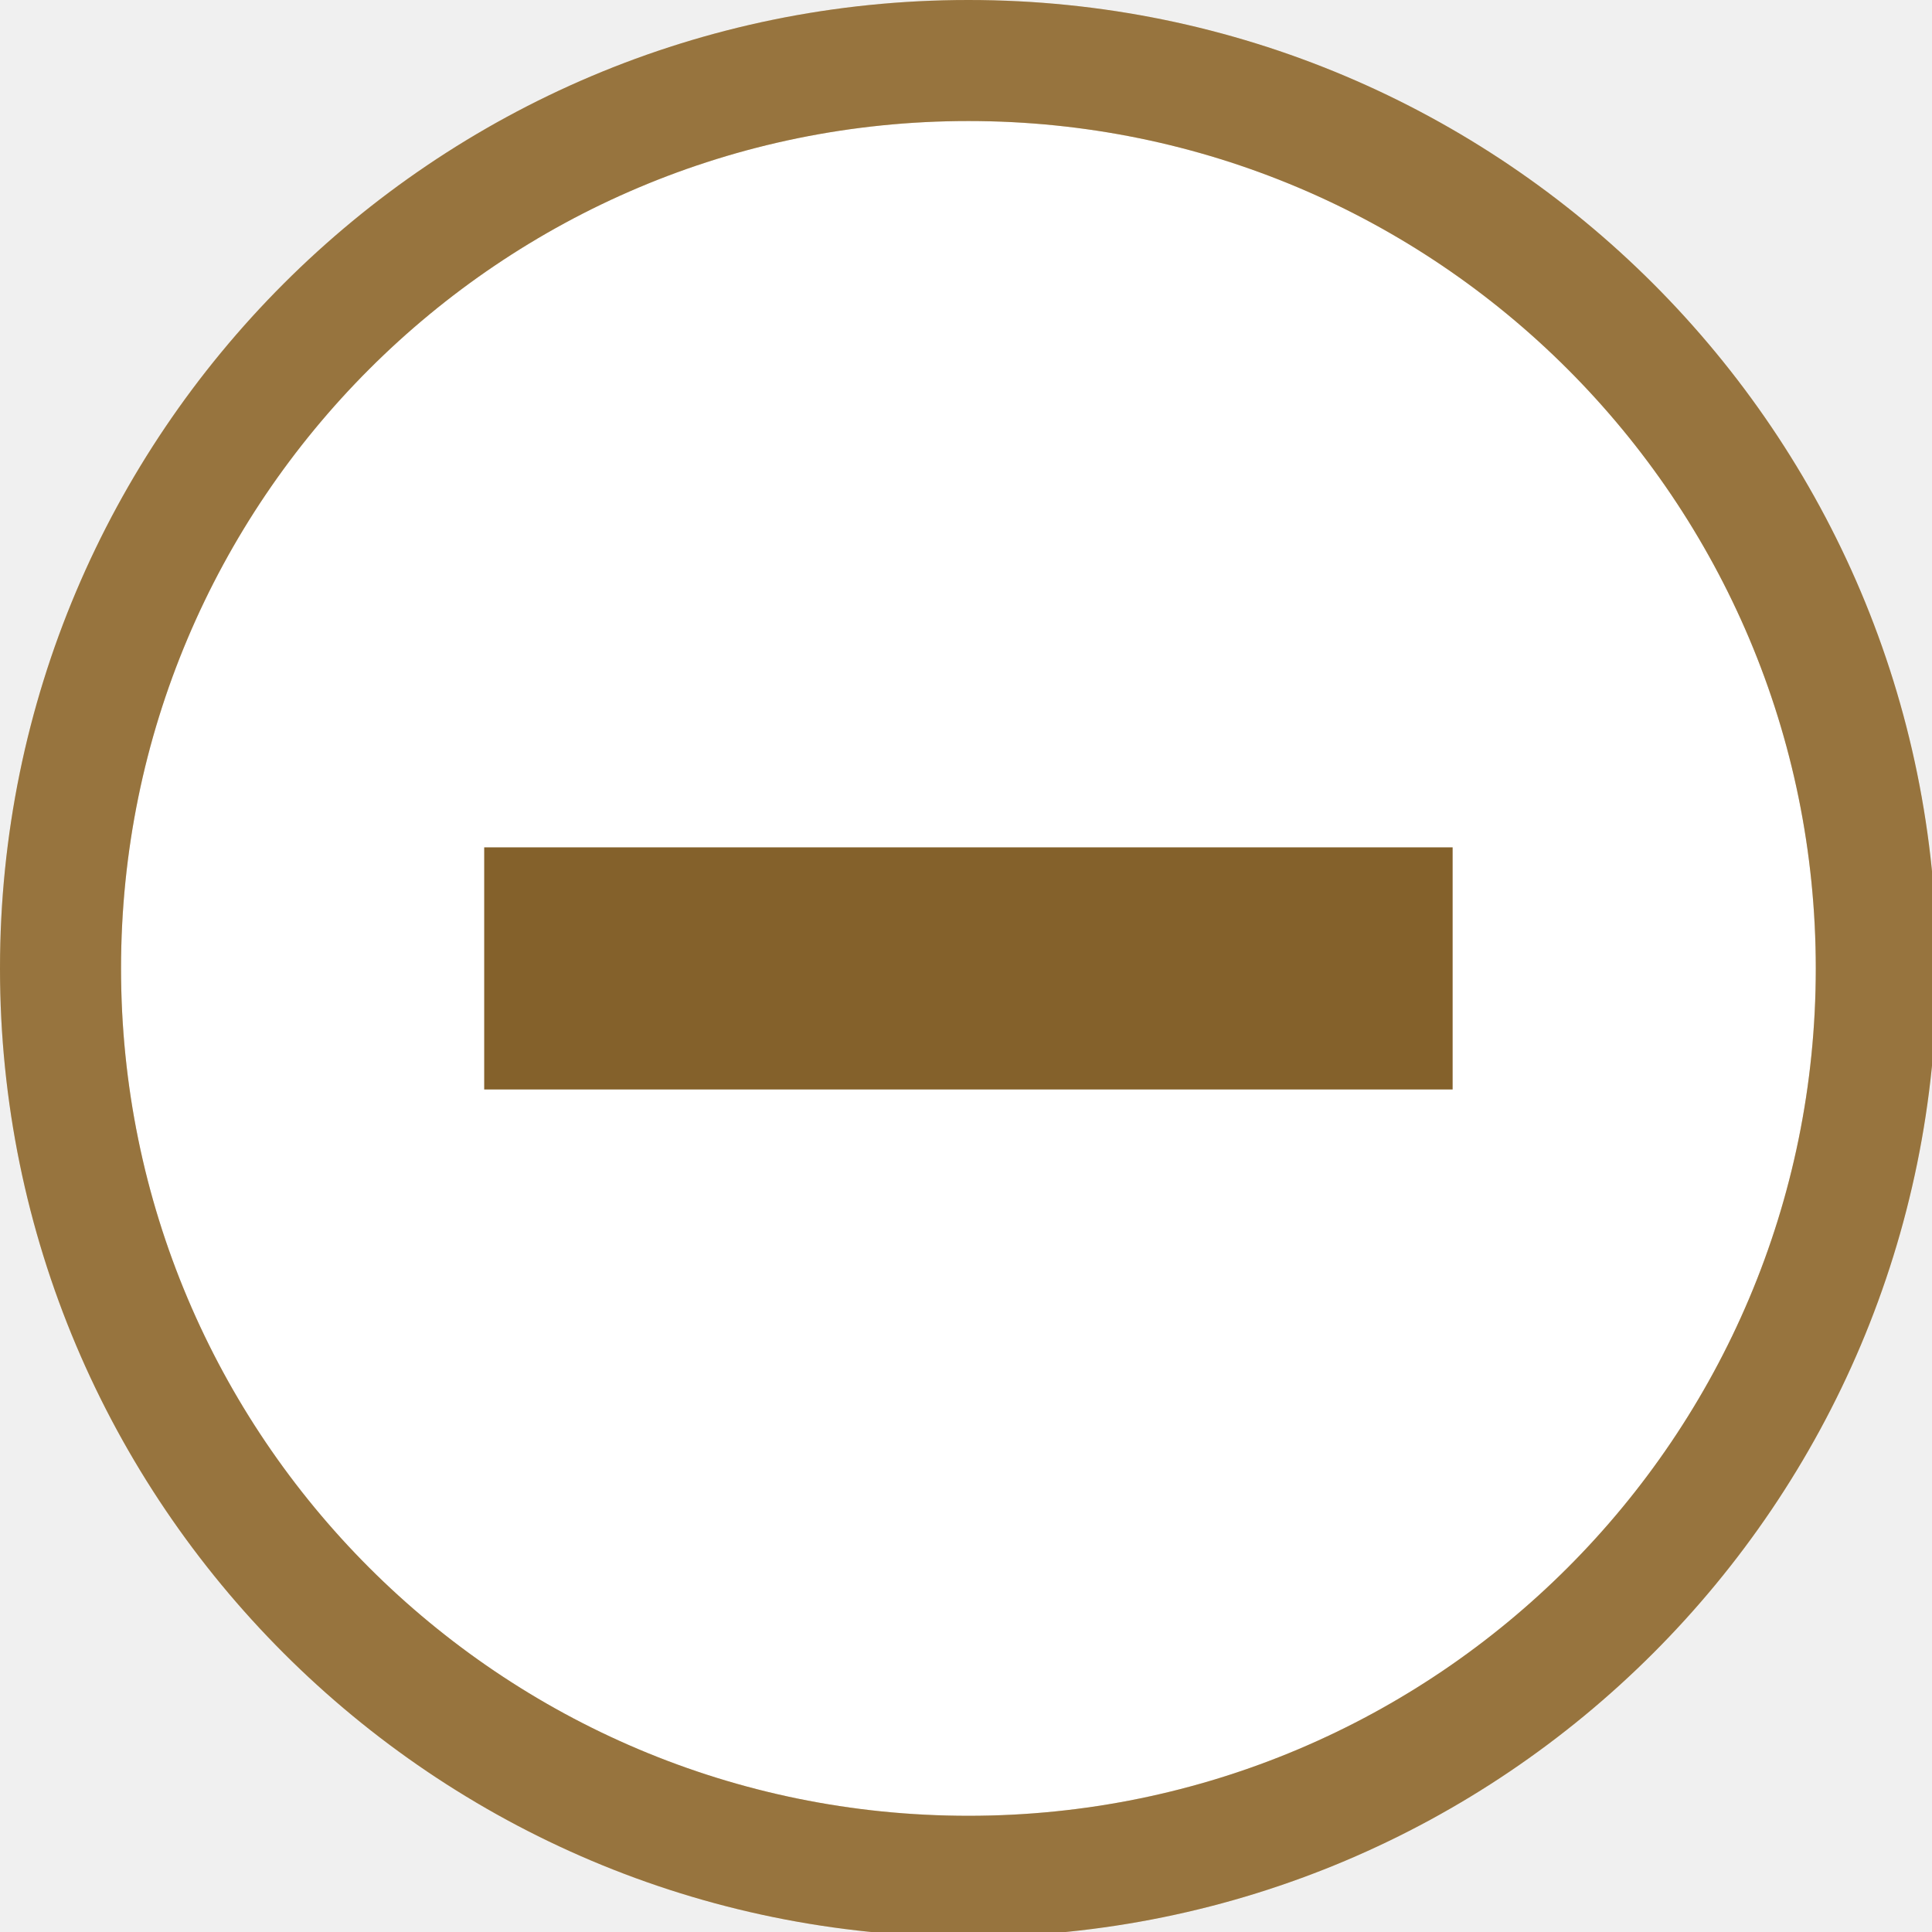
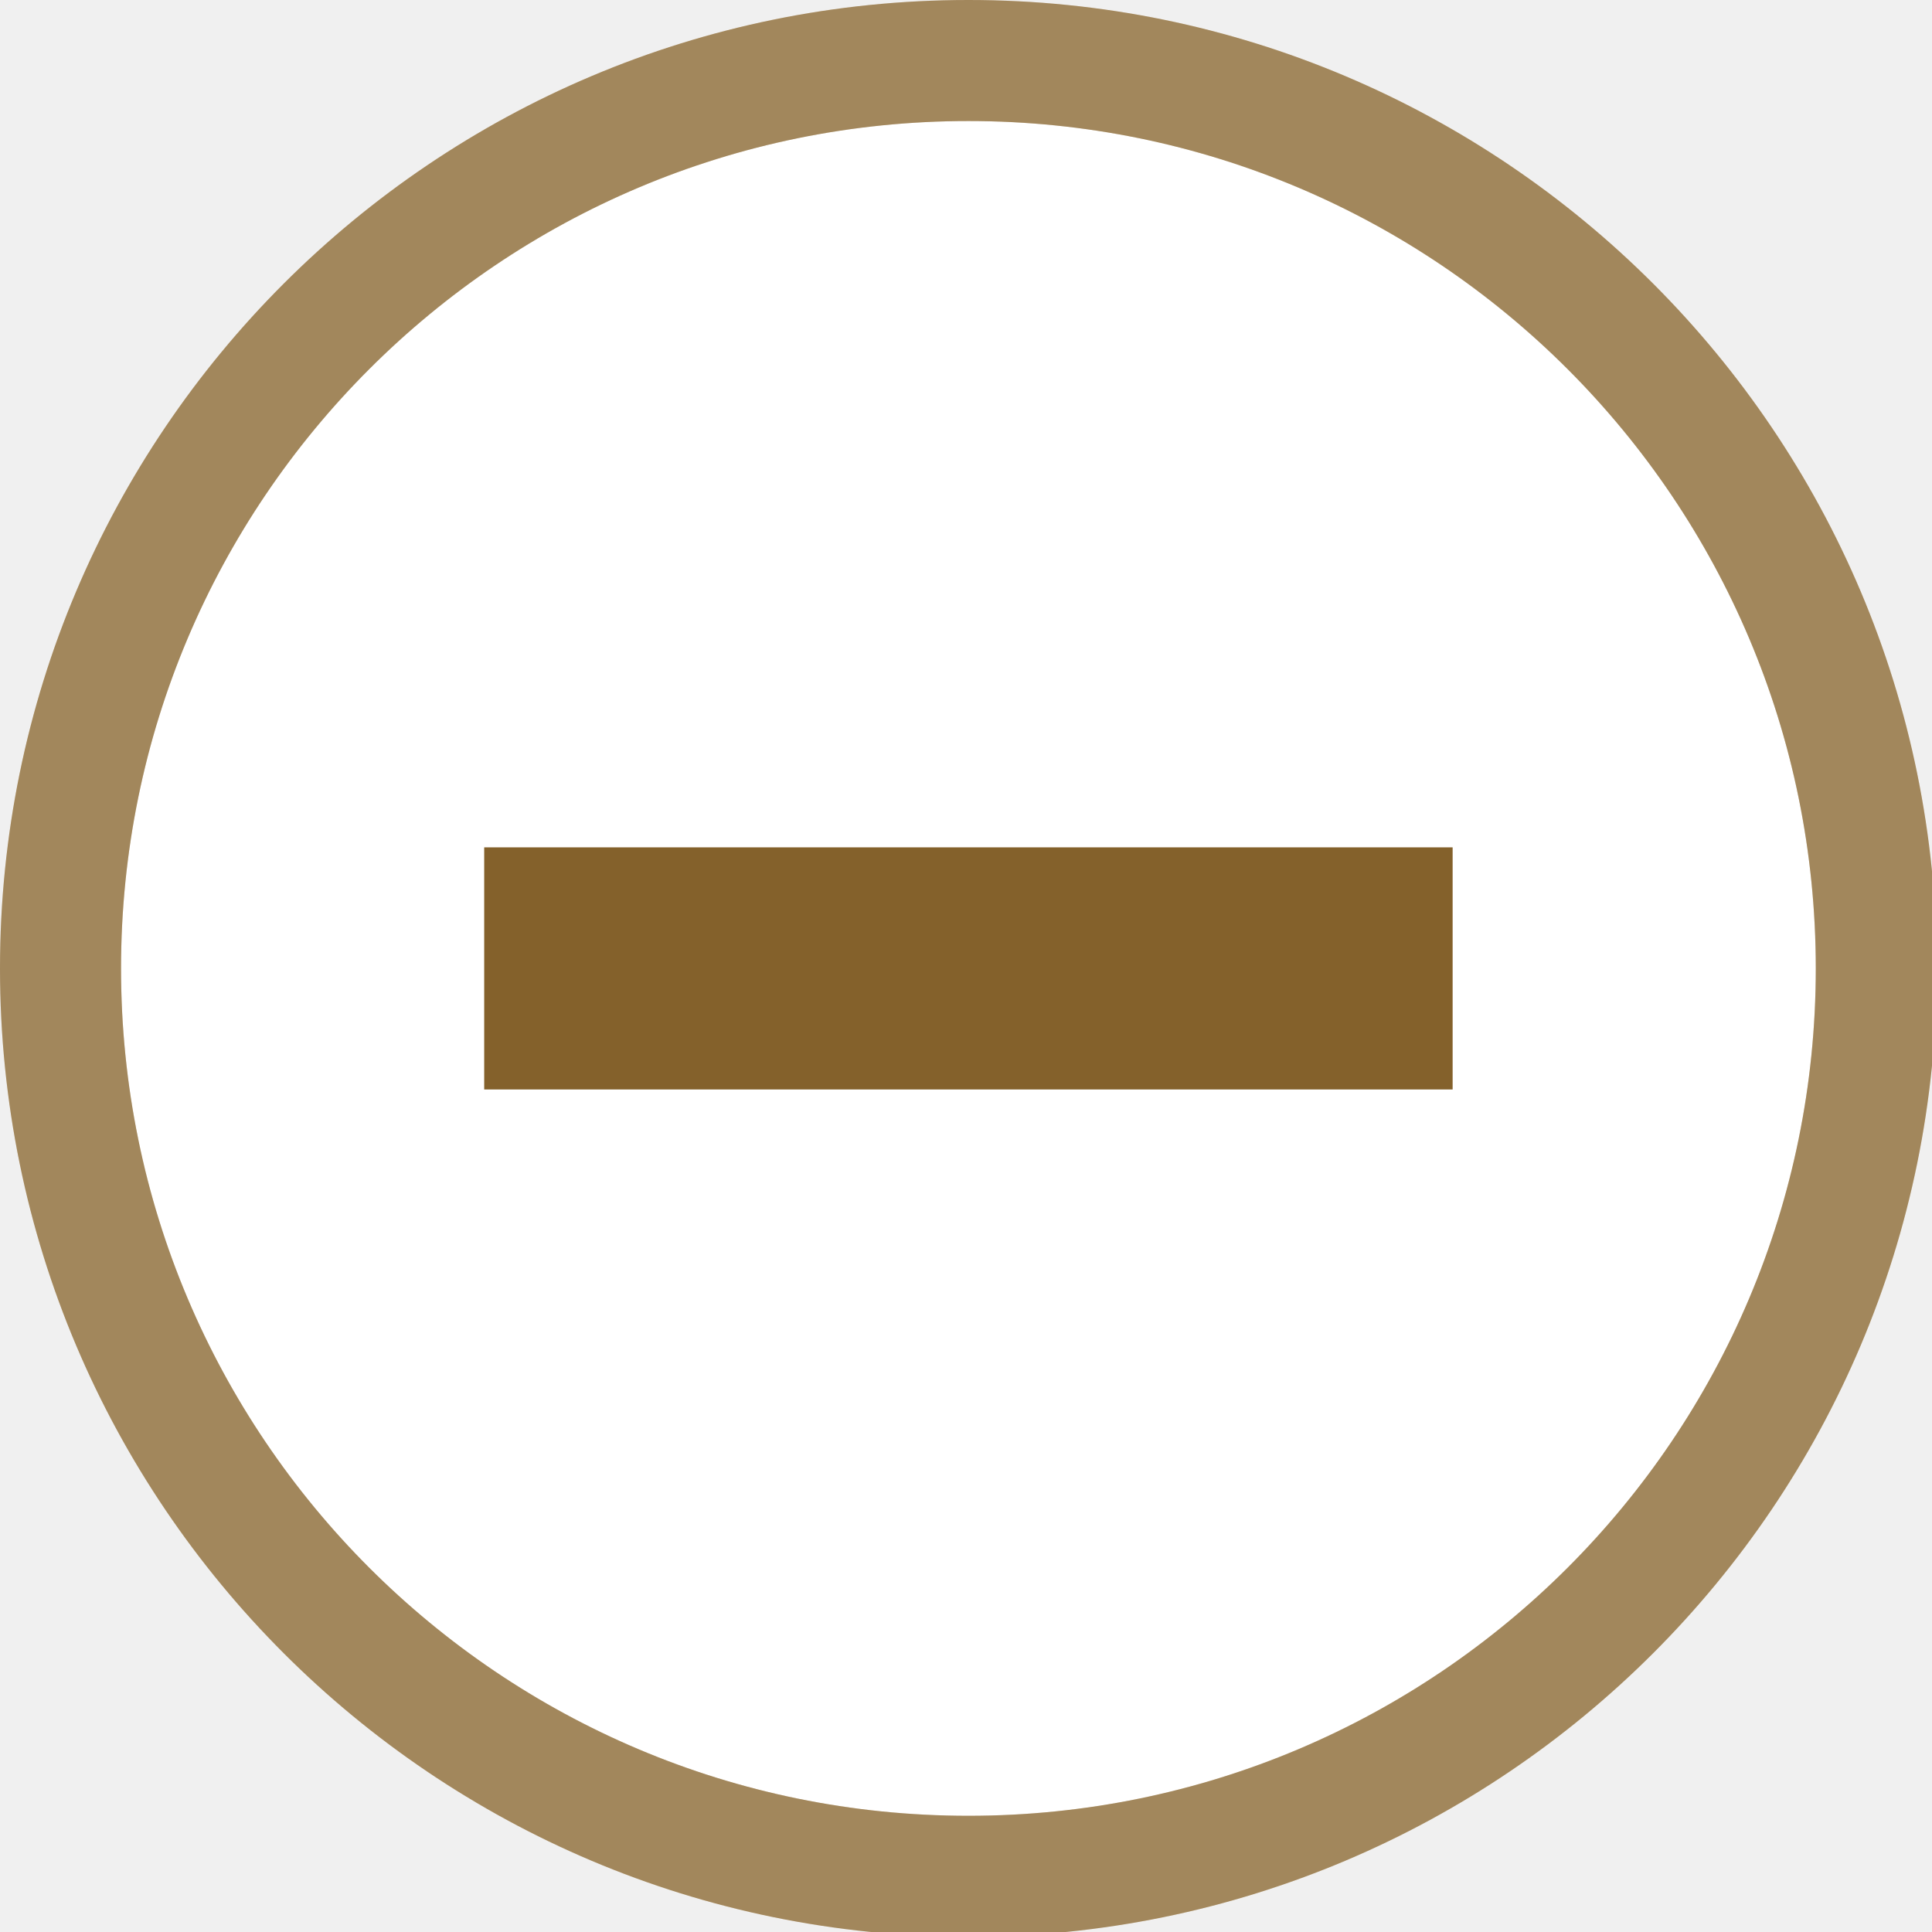
<svg xmlns="http://www.w3.org/2000/svg" width="133pt" height="133pt" viewBox="0 0 133 133" version="1.1">
  <g id="surface1">
    <path style=" stroke:none;fill-rule:nonzero;fill:#ffffff;fill-opacity:1;" d="M 125 66.668 C 125 98.895 98.895 125 66.668 125 C 34.441 125 8.332 98.895 8.332 66.668 C 8.332 34.441 34.441 8.332 66.668 8.332 C 98.895 8.332 125 34.441 125 66.668 Z M 125 66.668 " />
-     <path style=" stroke:none;fill-rule:nonzero;fill:#d2a052;fill-opacity:1;" d="M 66.668 0 C 29.852 0 0 29.852 0 66.668 C 0 103.484 29.852 133.332 66.668 133.332 C 103.484 133.332 133.332 103.484 133.332 66.668 C 133.332 29.852 103.484 0 66.668 0 Z M 66.668 8.332 C 98.895 8.332 125 34.441 125 66.668 C 125 98.895 98.895 125 66.668 125 C 34.441 125 8.332 98.895 8.332 66.668 C 8.332 34.441 34.441 8.332 66.668 8.332 Z M 66.668 8.332 " />
+     <path style=" stroke:none;fill-rule:nonzero;fill:#e1ba7d;fill-opacity:1;" d="M 66.668 0 C 29.852 0 0 29.852 0 66.668 C 0 103.484 29.852 133.332 66.668 133.332 C 103.484 133.332 133.332 103.484 133.332 66.668 C 133.332 29.852 103.484 0 66.668 0 Z M 66.668 8.332 C 98.895 8.332 125 34.441 125 66.668 C 125 98.895 98.895 125 66.668 125 C 34.441 125 8.332 98.895 8.332 66.668 C 8.332 34.441 34.441 8.332 66.668 8.332 Z M 66.668 8.332 " />
    <path style=" stroke:none;fill-rule:nonzero;fill:#101010;fill-opacity:0.30;" d="M 66.668 0 C 29.852 0 0 29.852 0 66.668 C 0 103.484 29.852 133.332 66.668 133.332 C 103.484 133.332 133.332 103.484 133.332 66.668 C 133.332 29.852 103.484 0 66.668 0 Z M 66.668 8.332 C 98.895 8.332 125 34.441 125 66.668 C 125 98.895 98.895 125 66.668 125 C 34.441 125 8.332 98.895 8.332 66.668 C 8.332 34.441 34.441 8.332 66.668 8.332 Z M 66.668 8.332 " />
    <path style=" stroke:none;fill-rule:nonzero;fill:#84612b;fill-opacity:1;" d="M 33.332 58.332 L 100 58.332 L 100 75 L 33.332 75 Z M 33.332 58.332 " />
  </g>
</svg>
